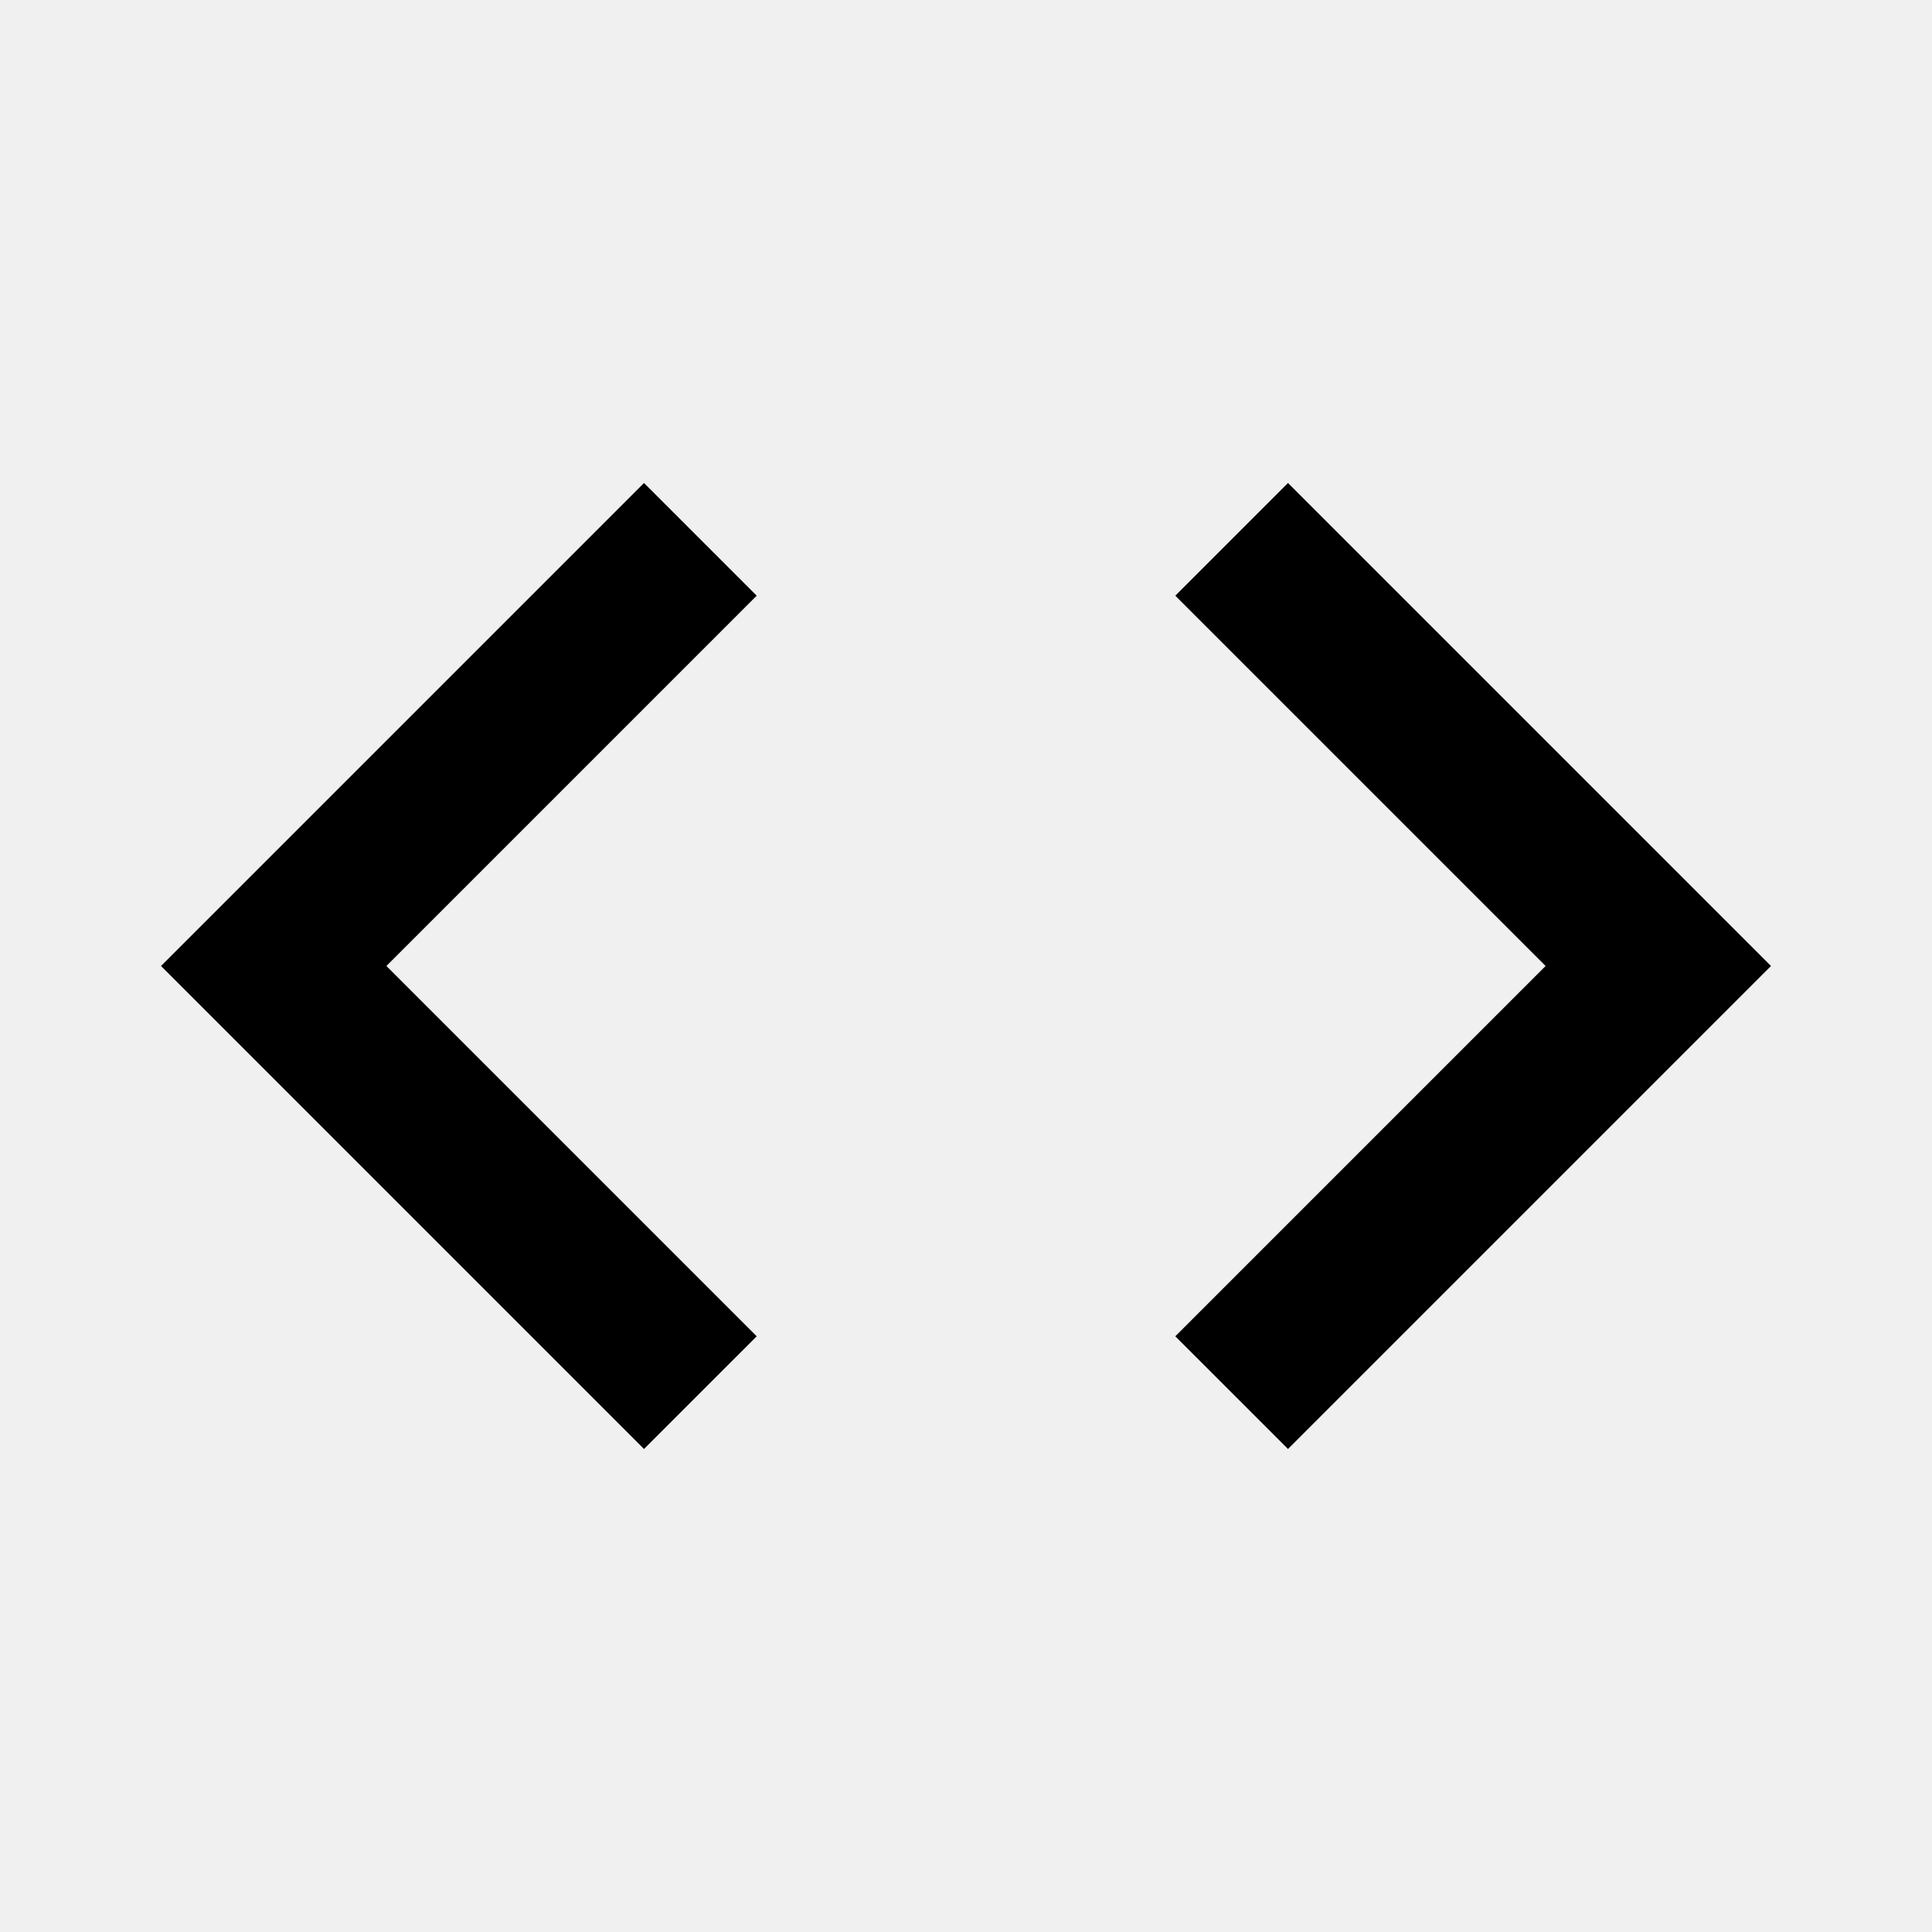
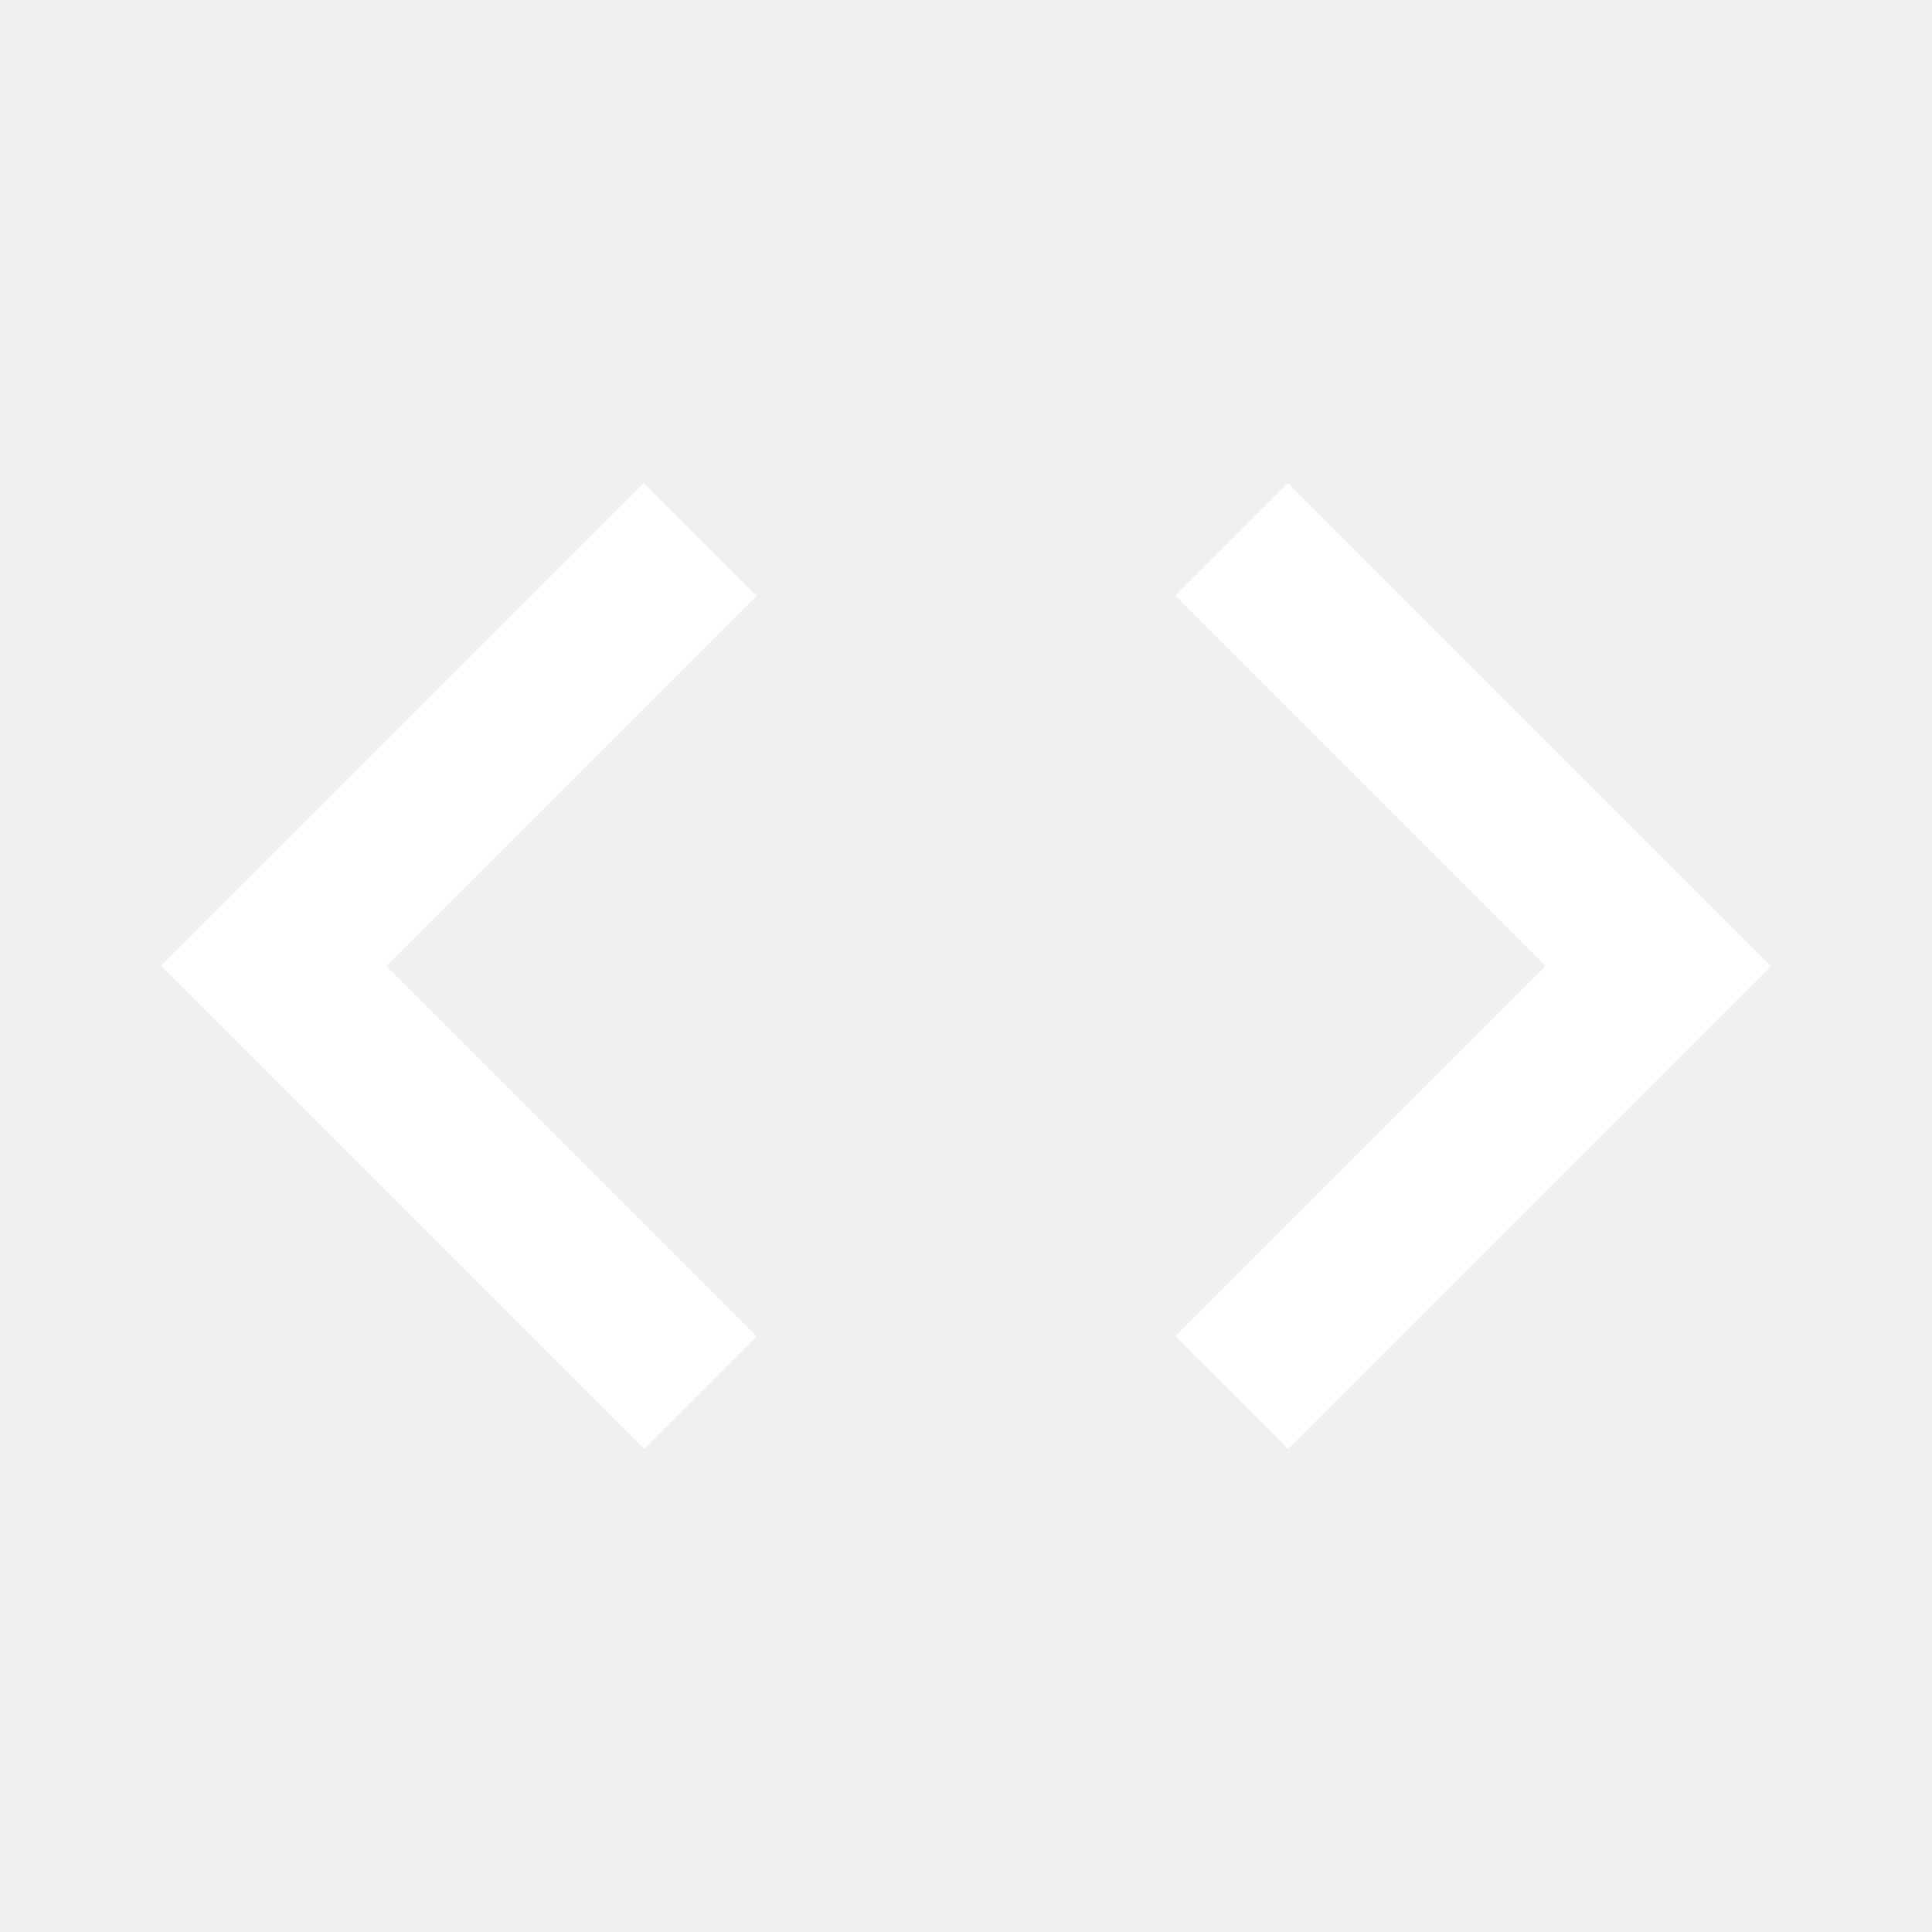
- <svg xmlns="http://www.w3.org/2000/svg" height="24px" viewBox="0 0 24 24" width="24px" fill="#000000">
+ <svg xmlns="http://www.w3.org/2000/svg" height="24px" viewBox="0 0 24 24" width="24px" fill="#ffffff">
  <path d="M0 0h24v24H0V0z" fill="none" />
  <path d="M9.4 16.6L4.8 12l4.6-4.6L8 6l-6 6 6 6 1.4-1.4zm5.2 0l4.6-4.6-4.6-4.6L16 6l6 6-6 6-1.4-1.4z" />
</svg>
